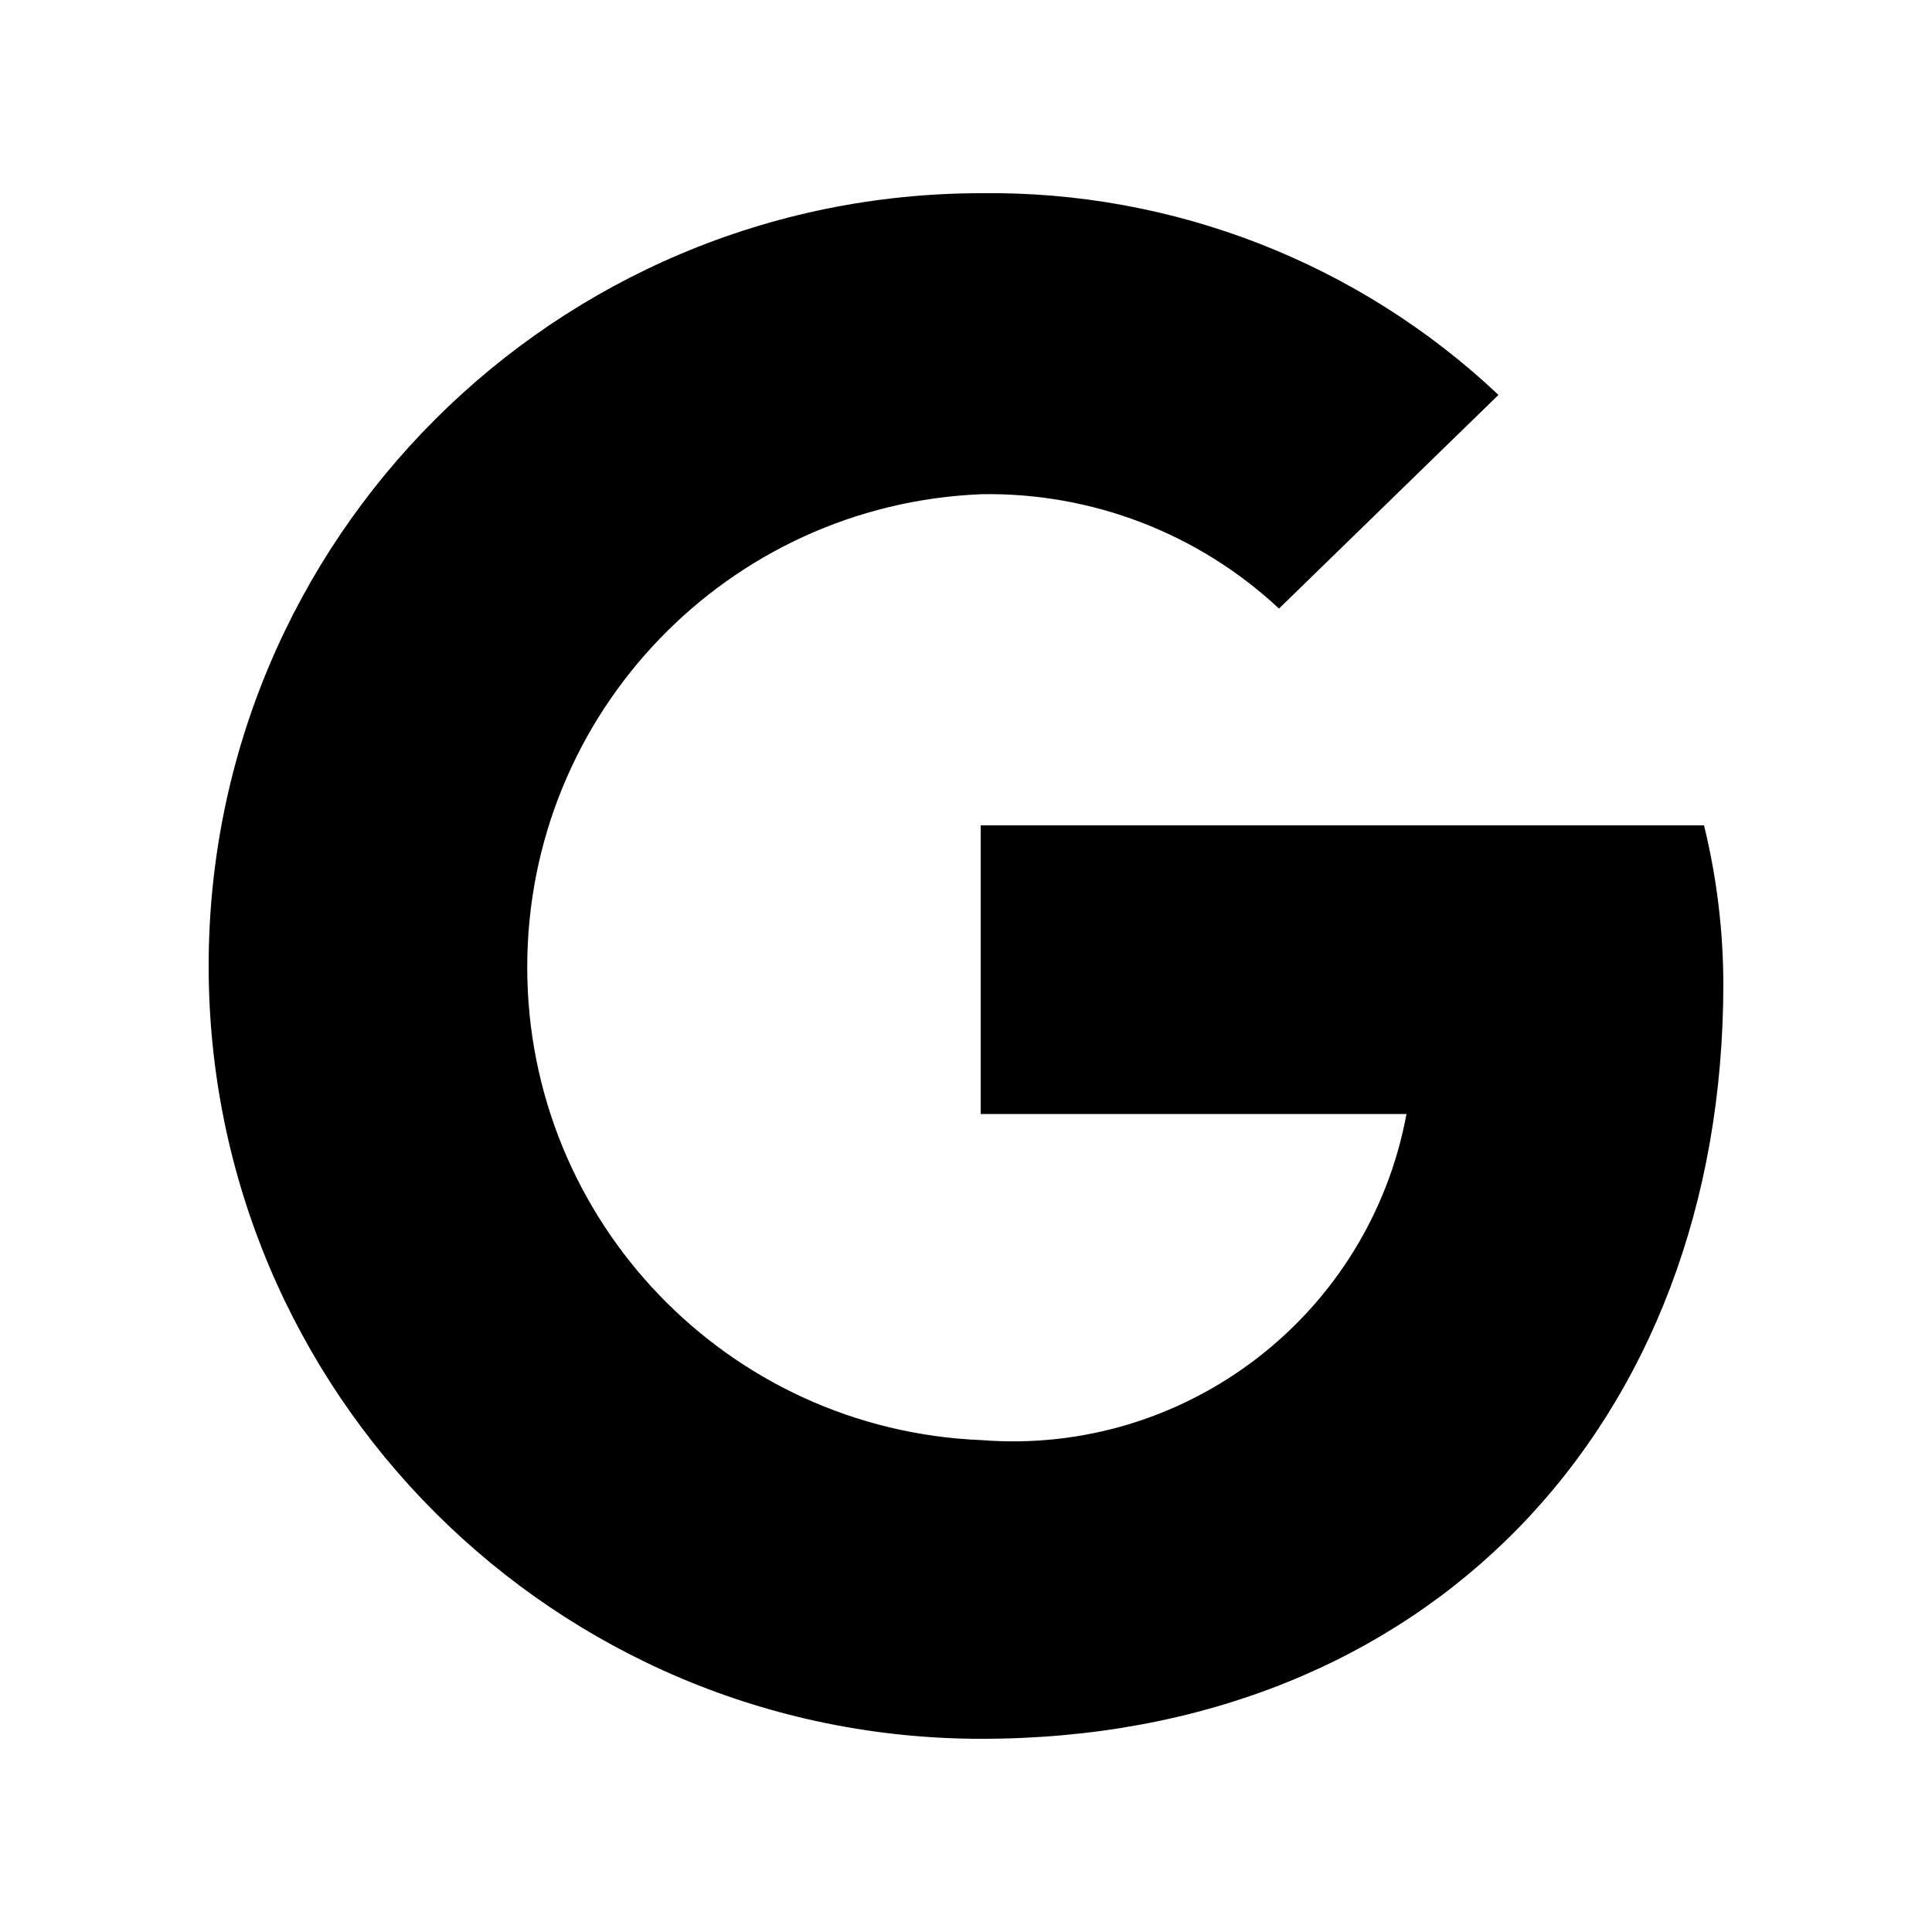
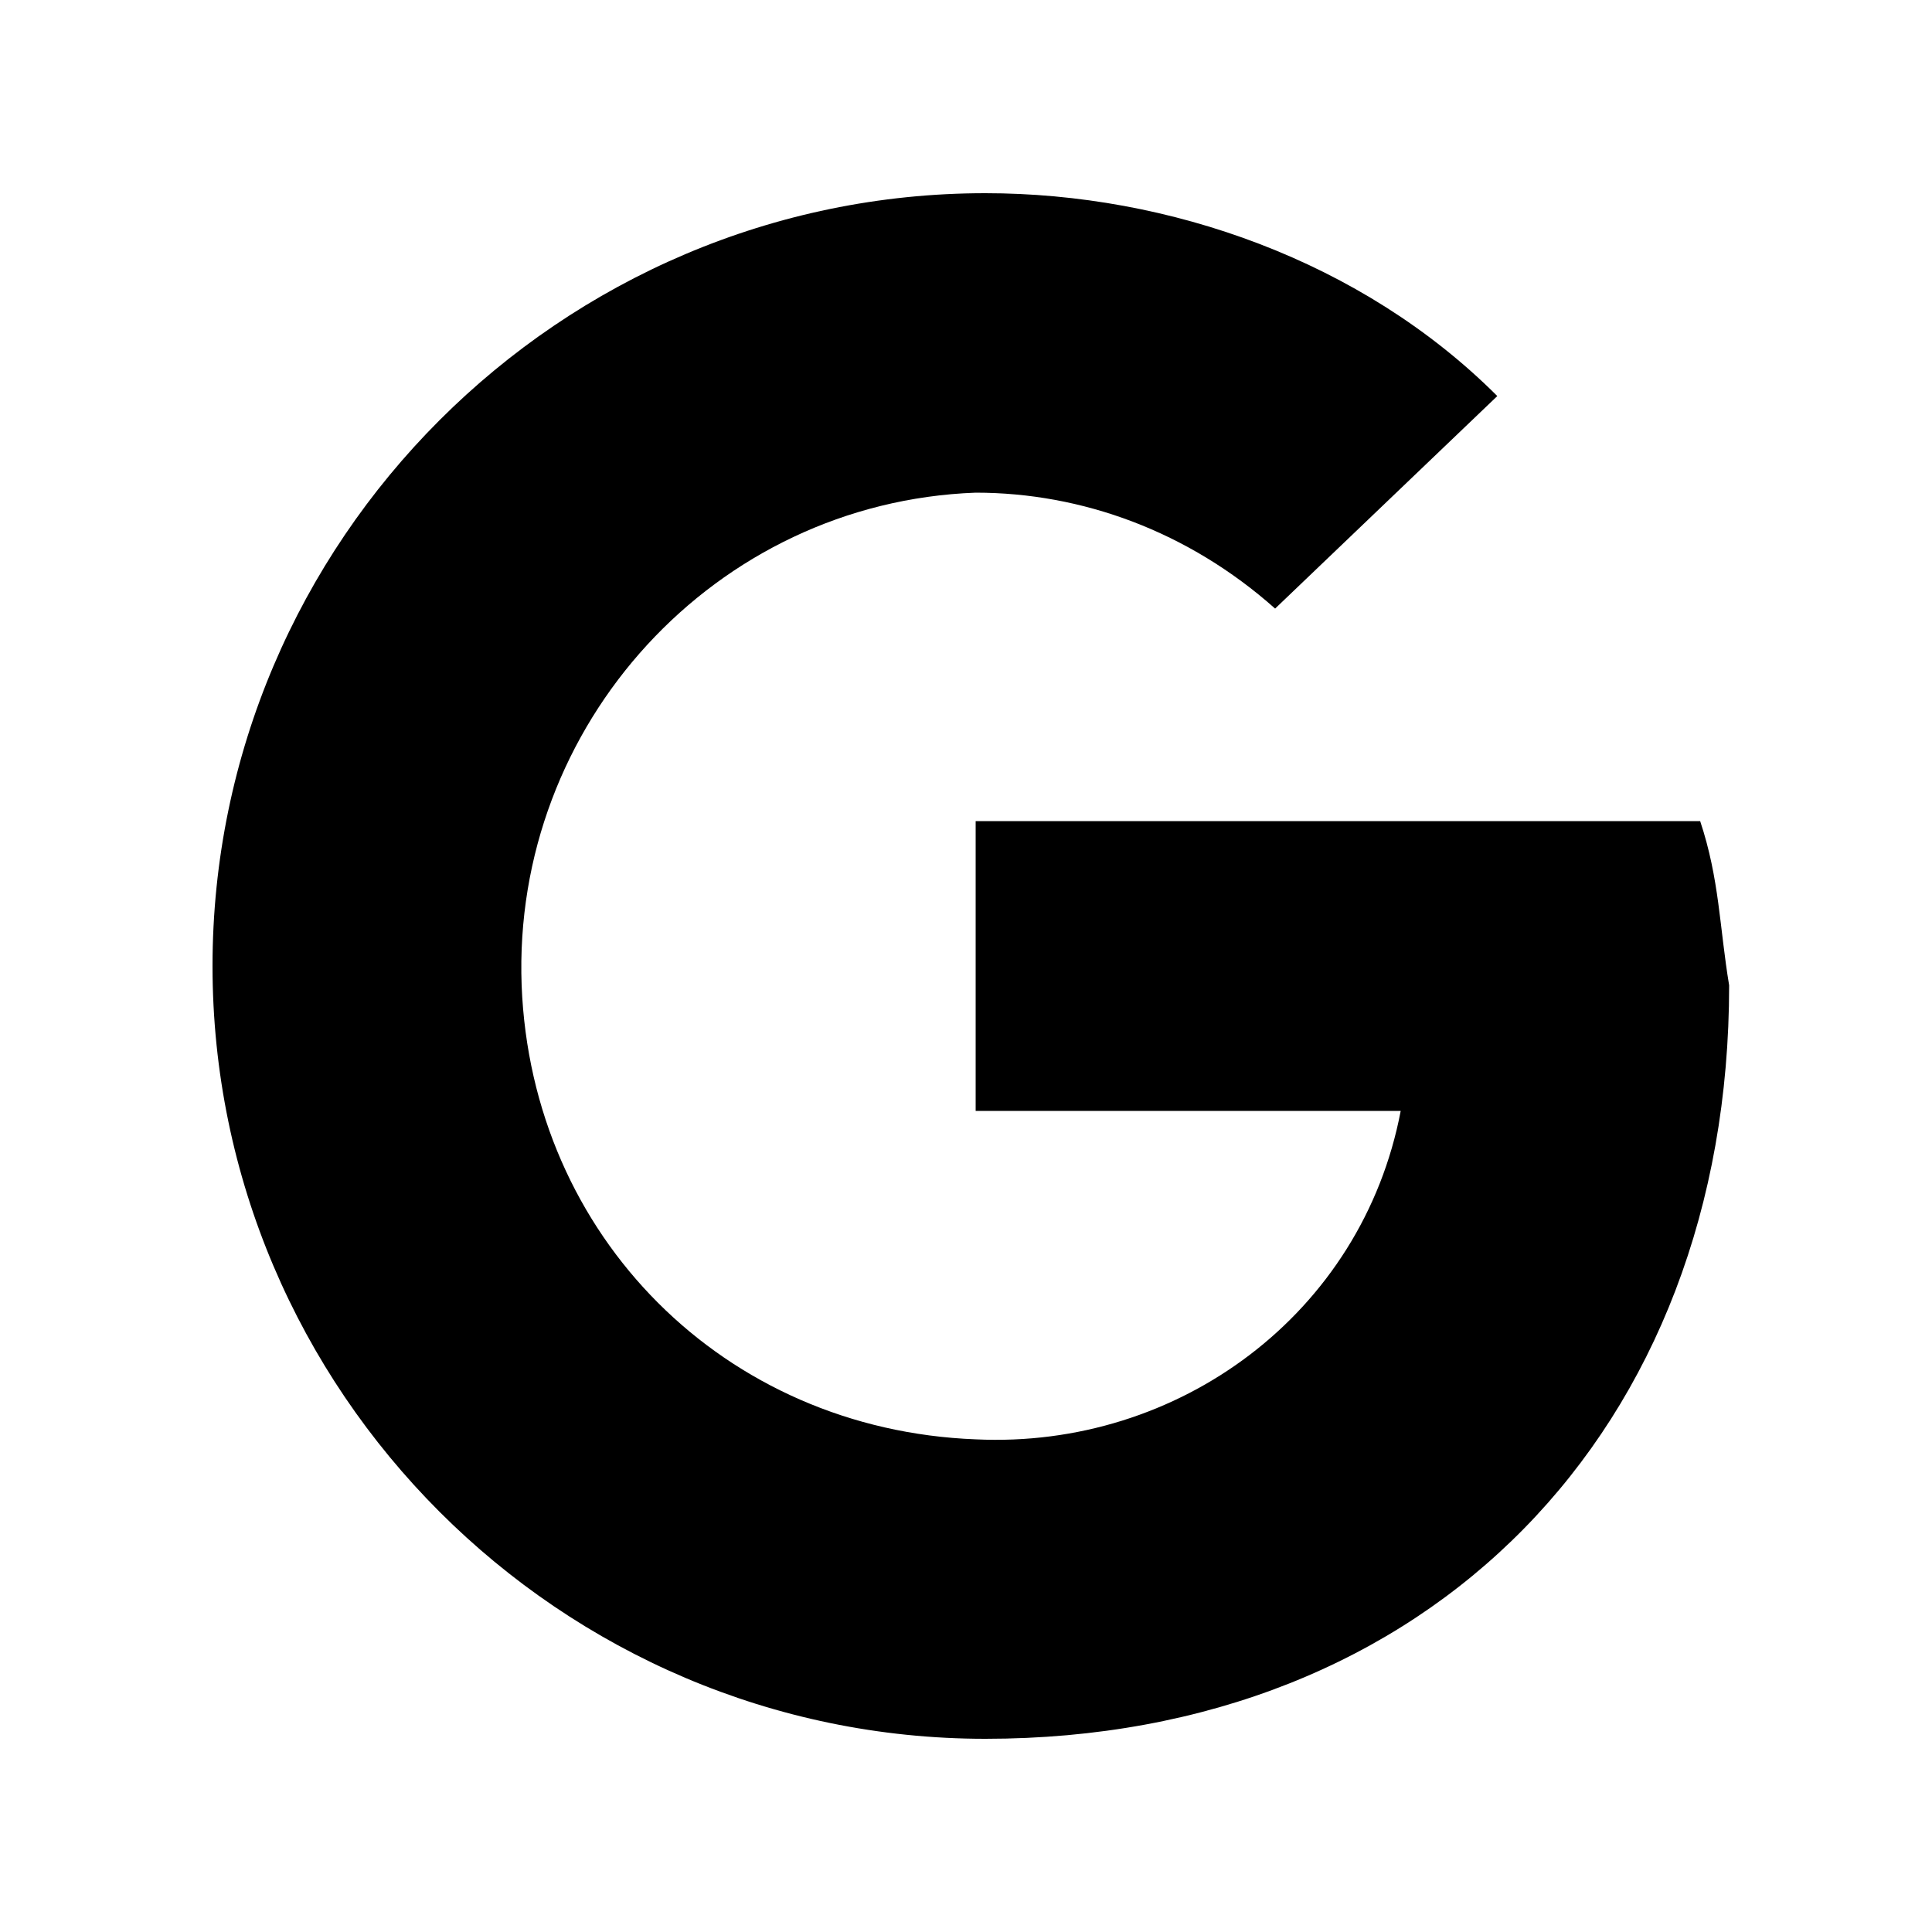
<svg xmlns="http://www.w3.org/2000/svg" viewBox="0 0 20 20">
  <rect x="0" fill="none" width="20" height="20" />
  <g>
-     <rect x="0" fill="none" width="20" height="20" />
-     <g>
-       <rect x="0" fill="none" width="20" height="20" />
-       <g>
-         <rect x="0" fill="none" width="20" height="20" />
-         <g>
-           <rect x="0" fill="none" width="20" height="20" />
-           <g>
-             <path d="M10.152 11.52V8.544h7.488a6.964 6.964 0 0 1 .2 1.64c0 4.568-3.064 7.816-7.68 7.816a8 8 0 0 1 0-16 7.658 7.658 0 0 1 5.352 2.088L13.24 6.3a4.4 4.4 0 0 0-3.08-1.184 4.9 4.9 0 0 0 0 9.792 4.145 4.145 0 0 0 4.4-3.376h-4.408z" fill-rule="evenodd" />
-           </g>
-         </g>
-       </g>
-     </g>
+     <style>.st0{fill-rule:evenodd;clip-rule:evenodd;}</style>
+     <path d="M17.6 8.5h-7.5v3h4.4c-.4 2.1-2.3 3.5-4.4 3.4-2.6-.1-4.6-2.1-4.7-4.7-.1-2.7 2-5 4.7-5.1 1.1 0 2.2.4 3.1 1.2l2.3-2.2C14.1 2.7 12.1 2 10.2 2c-4.4 0-8 3.6-8 8s3.6 8 8 8c4.6 0 7.7-3.2 7.7-7.8-.1-.6-.1-1.1-.3-1.7z" />
  </g>
</svg>
